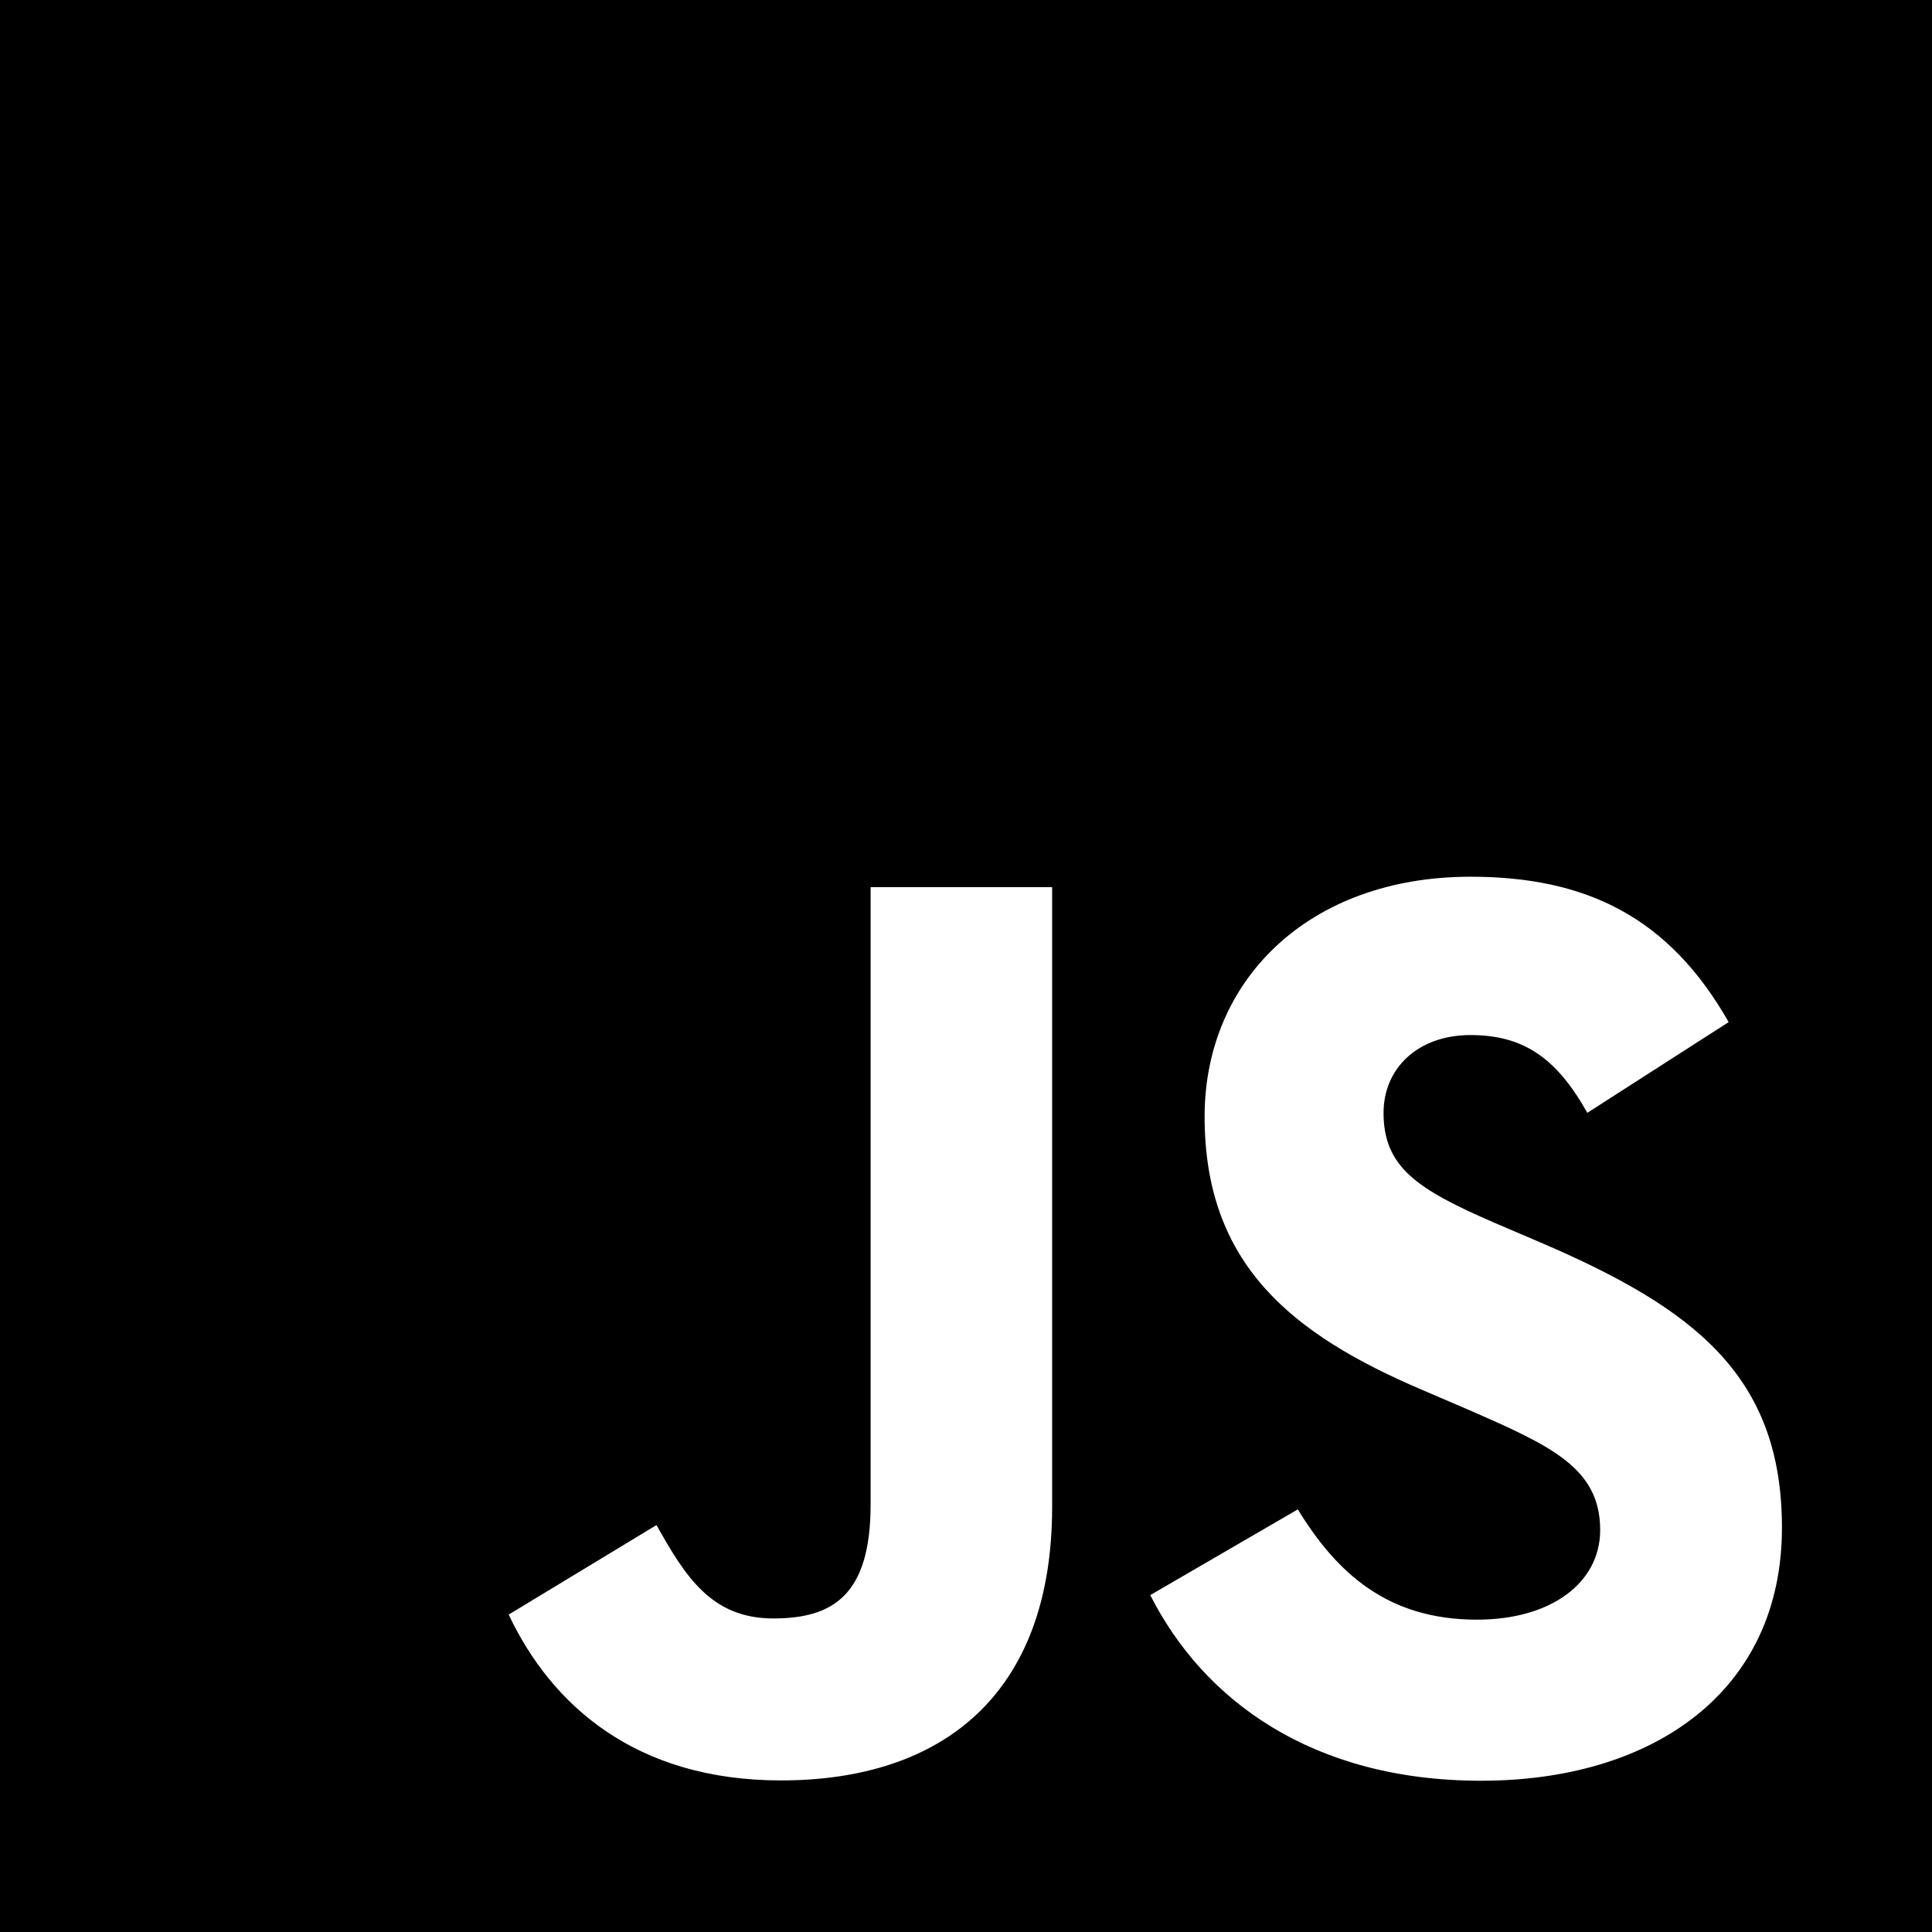
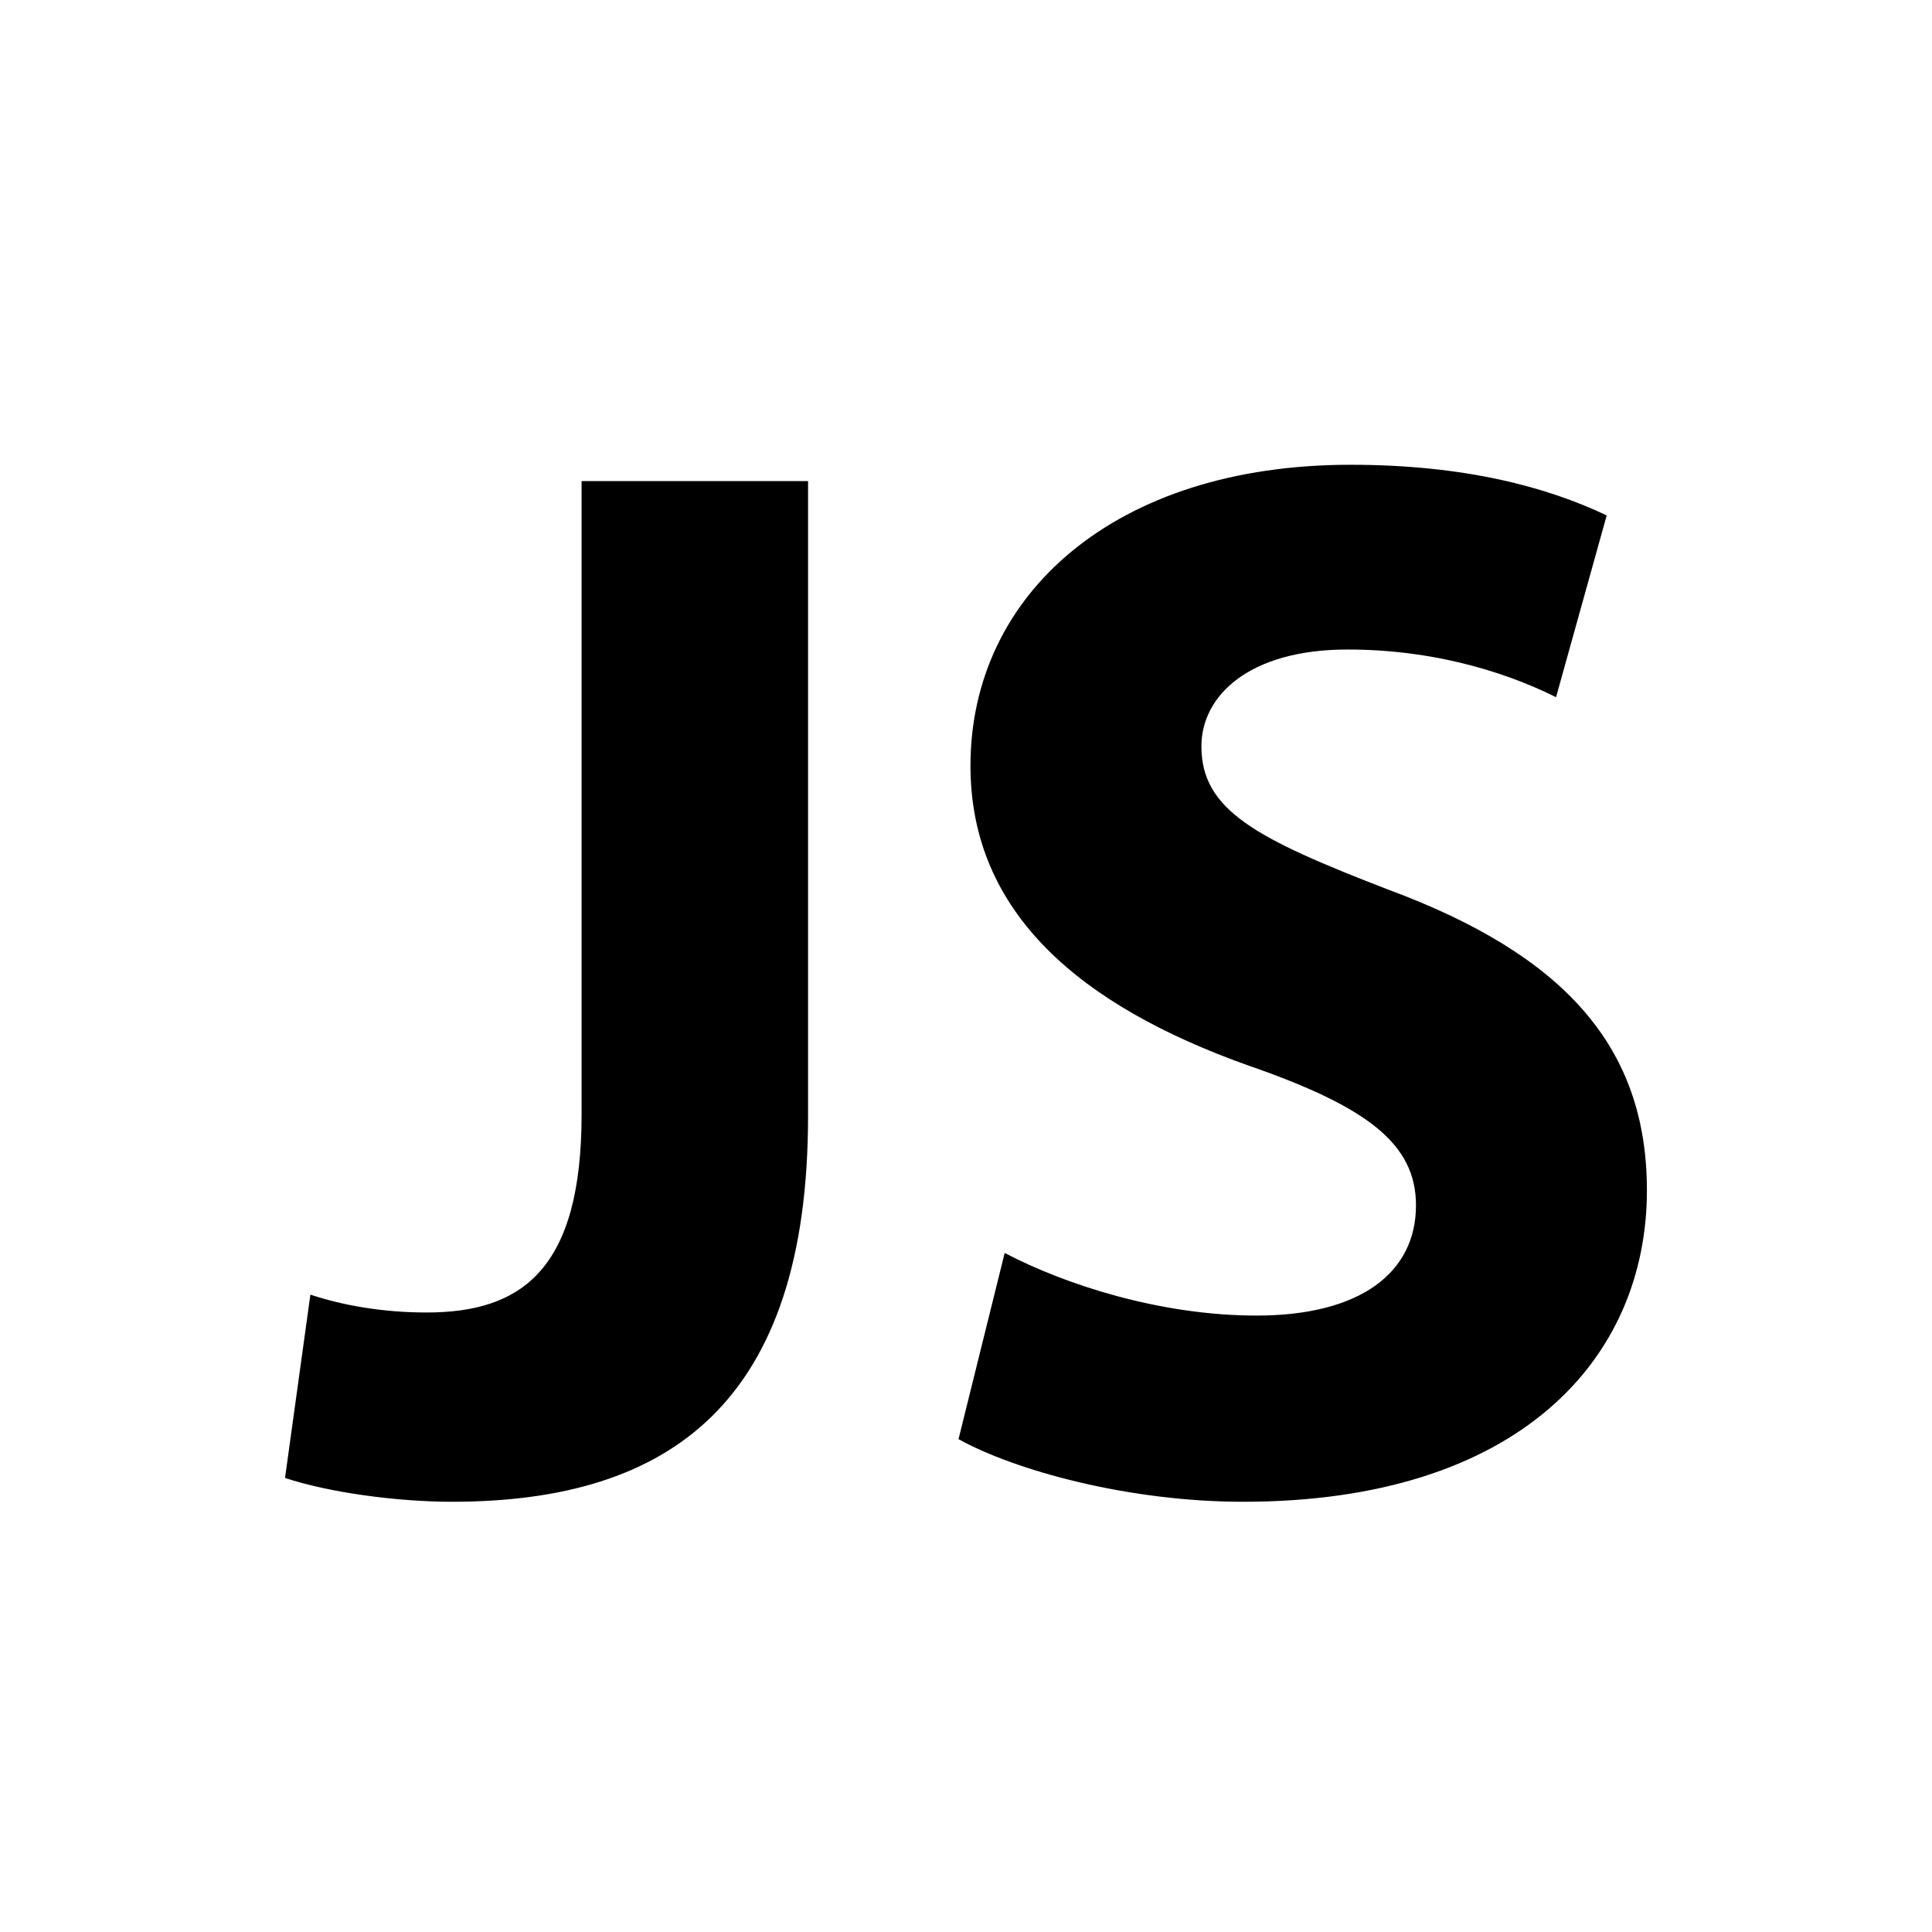
- <svg xmlns="http://www.w3.org/2000/svg" width="18px" height="18px" viewBox="0 0 24 24" fill="none">
-   <path fill-rule="evenodd" clip-rule="evenodd" d="M0 0H24V24H0V0ZM18.347 20.12C17.234 20.12 16.605 19.539 16.122 18.75L14.289 19.815C14.951 21.123 16.304 22.121 18.399 22.121C20.541 22.121 22.136 21.009 22.136 18.978C22.136 17.095 21.054 16.257 19.138 15.435L18.574 15.194C17.607 14.775 17.187 14.501 17.187 13.824C17.187 13.277 17.606 12.858 18.267 12.858C18.914 12.858 19.331 13.131 19.718 13.824L21.474 12.697C20.731 11.39 19.701 10.891 18.267 10.891C16.253 10.891 14.964 12.179 14.964 13.87C14.964 15.706 16.045 16.575 17.672 17.268L18.236 17.51C19.265 17.96 19.878 18.234 19.878 19.007C19.878 19.653 19.281 20.12 18.347 20.12ZM9.606 20.105C8.832 20.105 8.509 19.574 8.155 18.945L6.319 20.057C6.851 21.183 7.897 22.117 9.702 22.117C11.701 22.117 13.07 21.054 13.07 18.719V11.02H10.815V18.688C10.815 19.816 10.347 20.105 9.606 20.105Z" fill="#000000" />
+ <svg xmlns="http://www.w3.org/2000/svg" width="18px" height="18px" viewBox="0 0 32 32" version="1.1" fill="#000000">
+   <g id="SVGRepo_bgCarrier" stroke-width="0" />
+   <g id="SVGRepo_tracerCarrier" stroke-linecap="round" stroke-linejoin="round" />
+   <g id="SVGRepo_iconCarrier">
+     <path fill="#000000" d="M9.633 7.968h3.751v10.514c0 4.738-2.271 6.392-5.899 6.392-0.888 0-2.024-0.148-2.764-0.395l0.42-3.036c0.518 0.173 1.185 0.296 1.925 0.296 1.58 0 2.567-0.716 2.567-3.282v-10.489zM16.641 20.753c0.987 0.518 2.567 1.037 4.171 1.037 1.728 0 2.641-0.716 2.641-1.826 0-1.012-0.79-1.629-2.789-2.32-2.764-0.987-4.59-2.517-4.59-4.961 0-2.838 2.394-4.985 6.293-4.985 1.9 0 3.258 0.37 4.245 0.839l-0.839 3.011c-0.642-0.321-1.851-0.79-3.455-0.79-1.629 0-2.419 0.765-2.419 1.604 0 1.061 0.913 1.53 3.085 2.369 2.937 1.086 4.294 2.616 4.294 4.985 0 2.789-2.122 5.158-6.688 5.158-1.9 0-3.776-0.518-4.714-1.037l0.765-3.085z" />
+   </g>
</svg>
